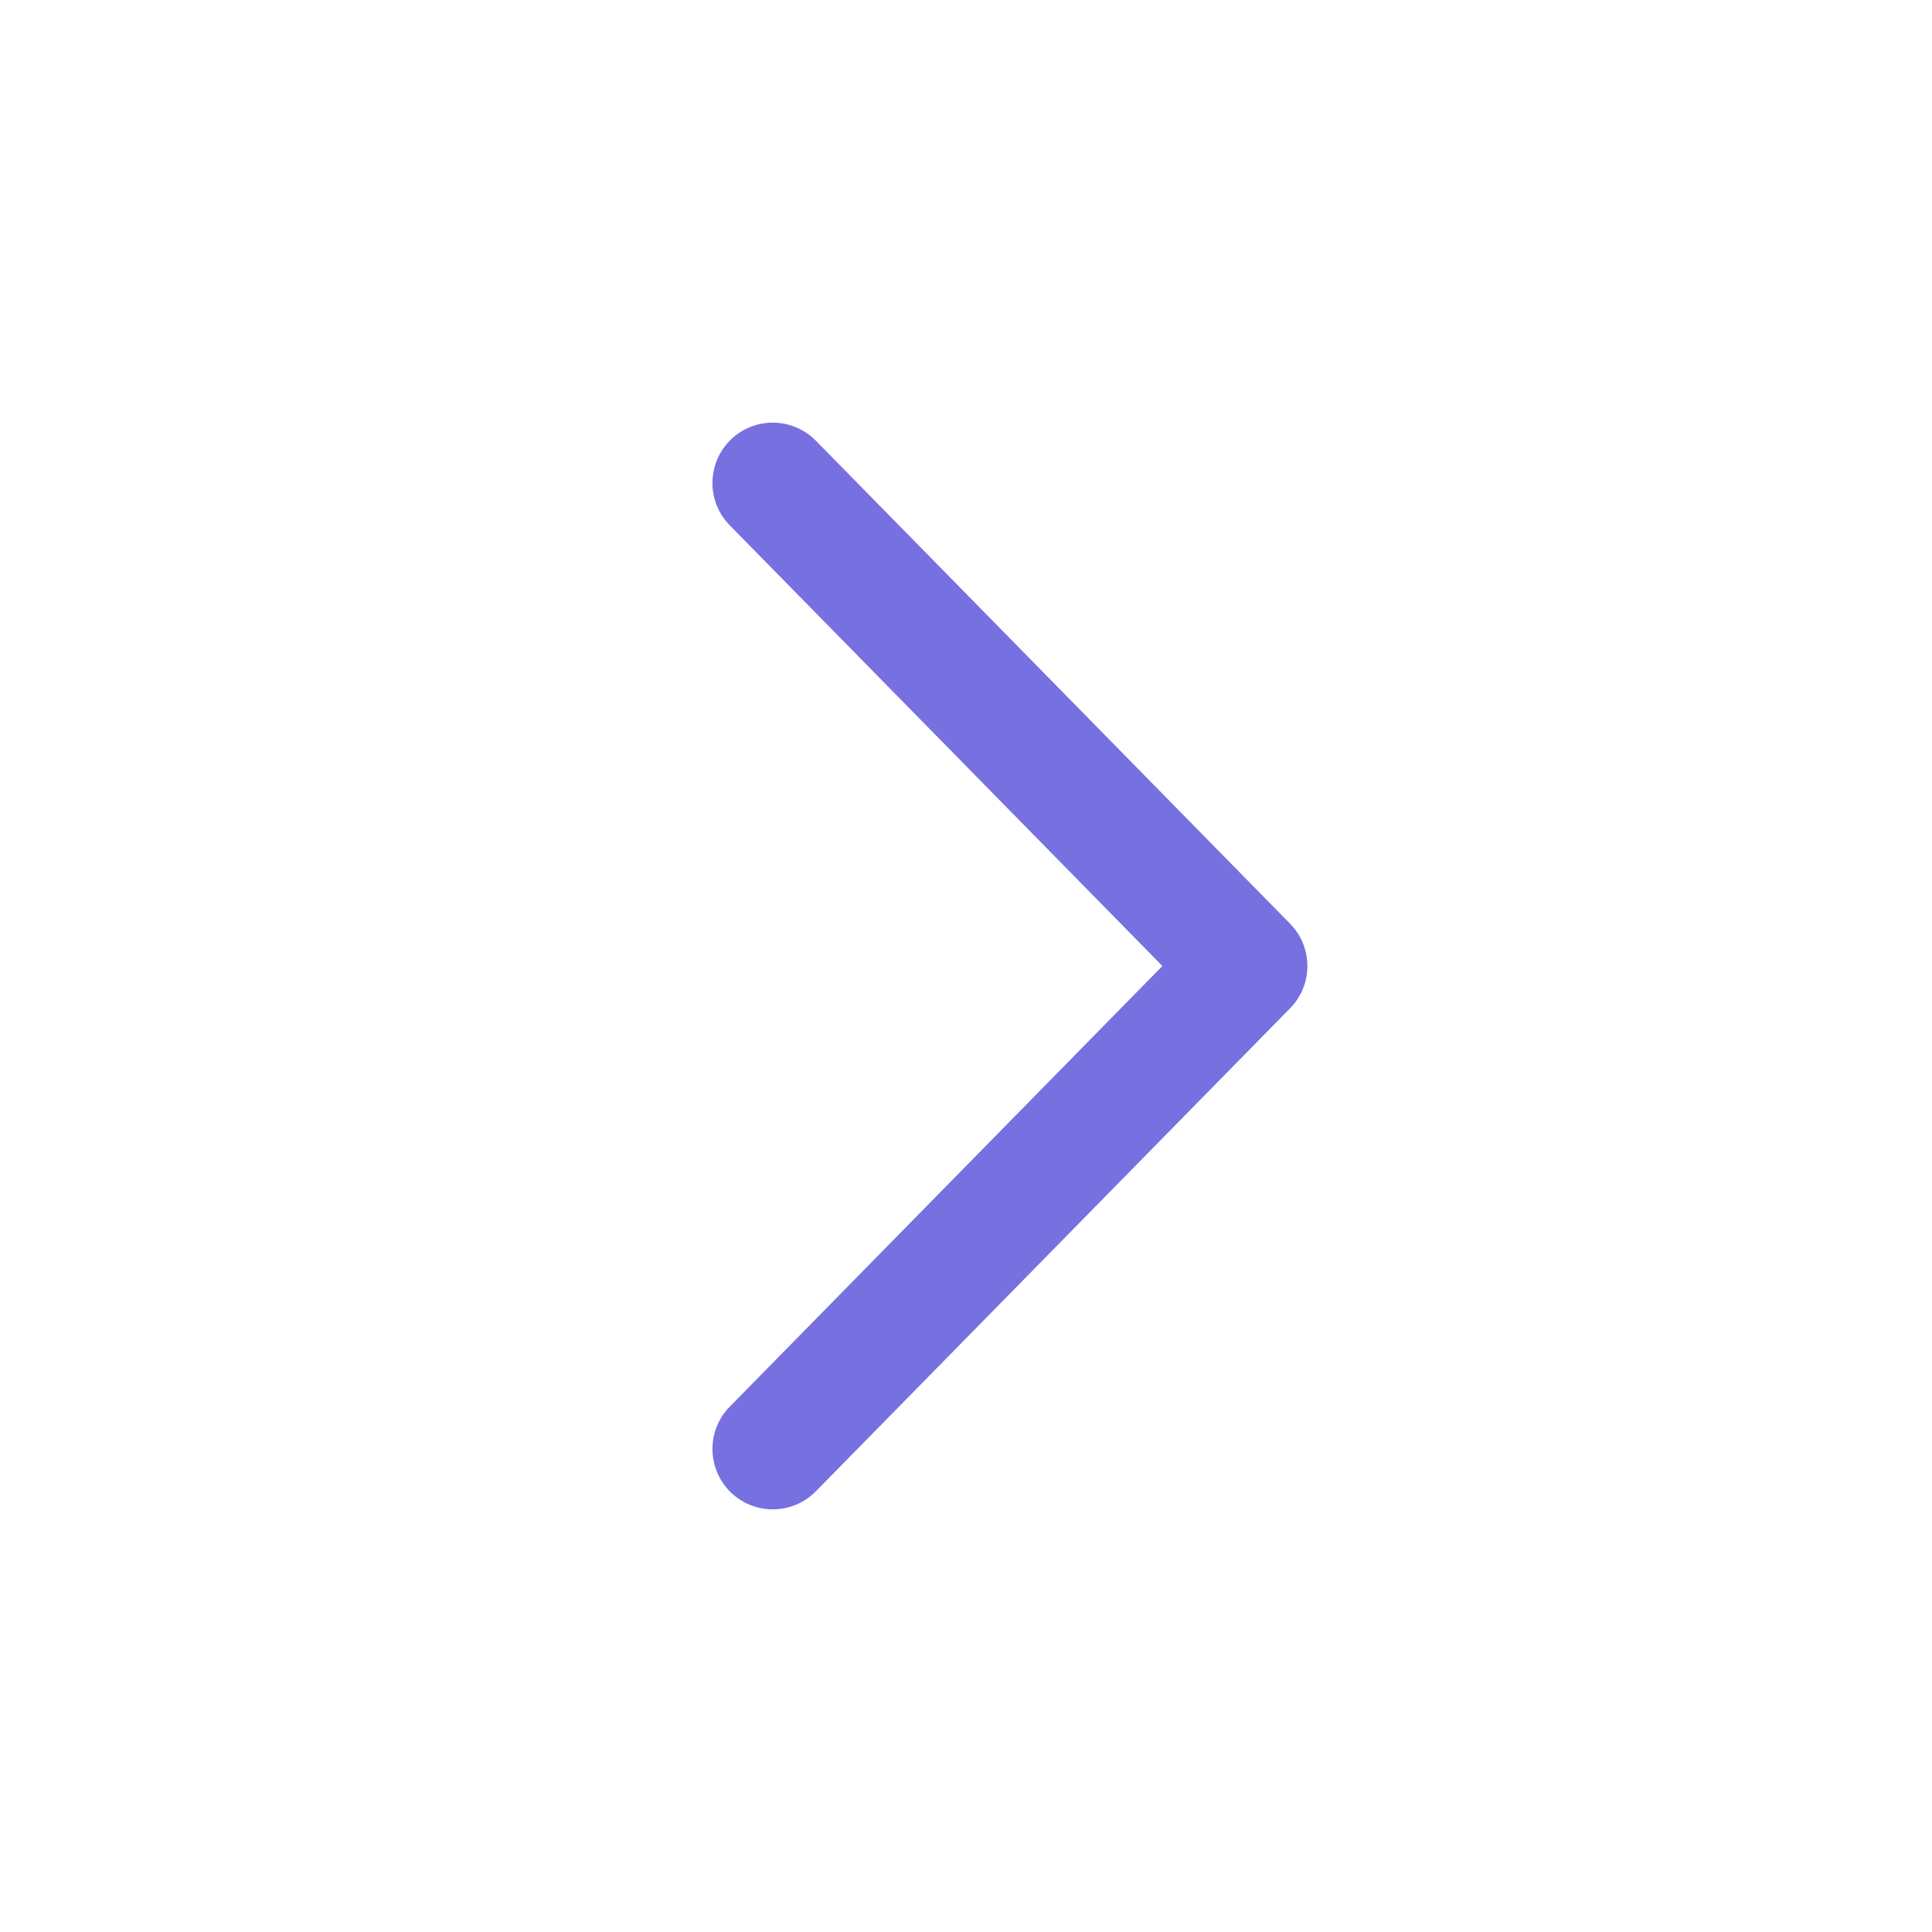
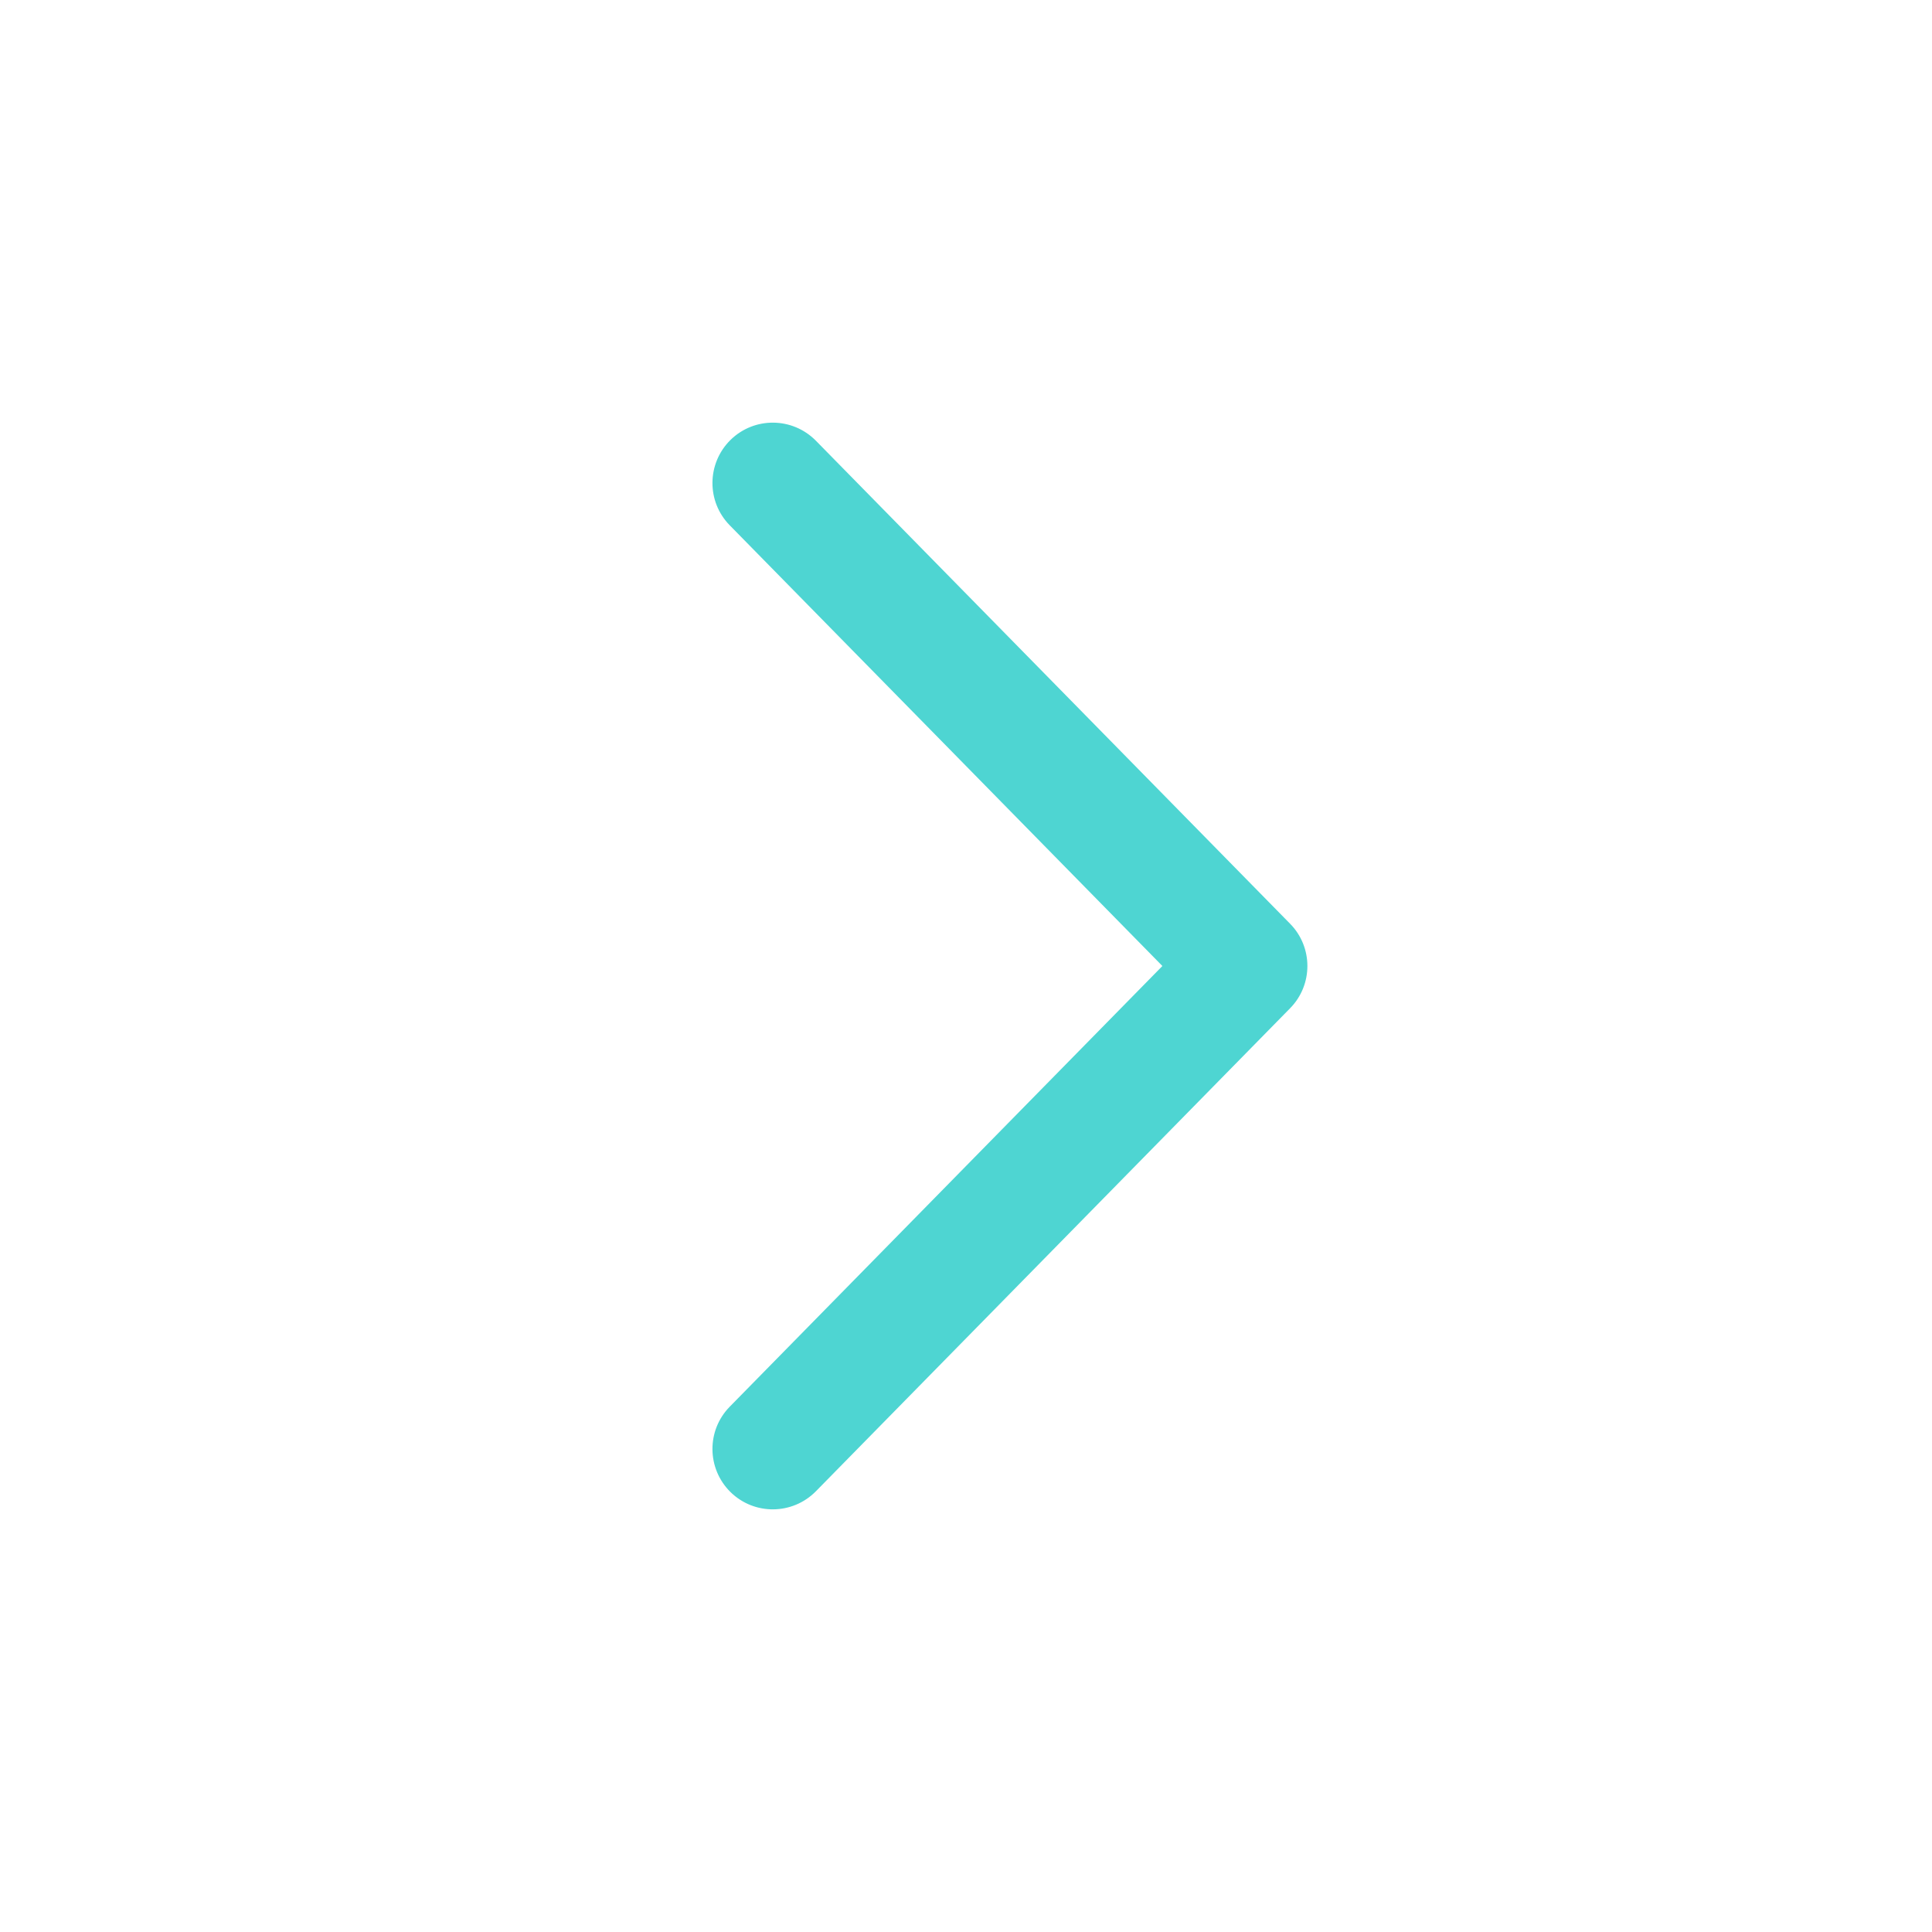
<svg xmlns="http://www.w3.org/2000/svg" width="16" height="16" viewBox="0 0 16 16" fill="none">
-   <path d="M10.327 8L10.684 7.65C10.875 7.844 10.875 8.156 10.684 8.35L10.327 8ZM6.043 4.35C5.85 4.153 5.853 3.837 6.05 3.643C6.247 3.45 6.563 3.453 6.757 3.65L6.043 4.35ZM6.757 12.35C6.563 12.547 6.247 12.55 6.05 12.357C5.853 12.163 5.85 11.847 6.043 11.65L6.757 12.35ZM9.97 8.35L6.043 4.35L6.757 3.65L10.684 7.65L9.97 8.35ZM10.684 8.35L6.757 12.35L6.043 11.65L9.97 7.65L10.684 8.35Z" fill="#7770E0" />
+   <path d="M10.327 8L10.684 7.65C10.875 7.844 10.875 8.156 10.684 8.35L10.327 8ZM6.043 4.35C5.85 4.153 5.853 3.837 6.05 3.643C6.247 3.45 6.563 3.453 6.757 3.65L6.043 4.35ZM6.757 12.35C6.563 12.547 6.247 12.55 6.05 12.357C5.853 12.163 5.85 11.847 6.043 11.65L6.757 12.35ZM9.97 8.35L6.043 4.35L6.757 3.65L10.684 7.65L9.97 8.35ZM10.684 8.35L6.757 12.35L6.043 11.65L9.97 7.65L10.684 8.35Z" fill="#4ED5D2" />
</svg>
